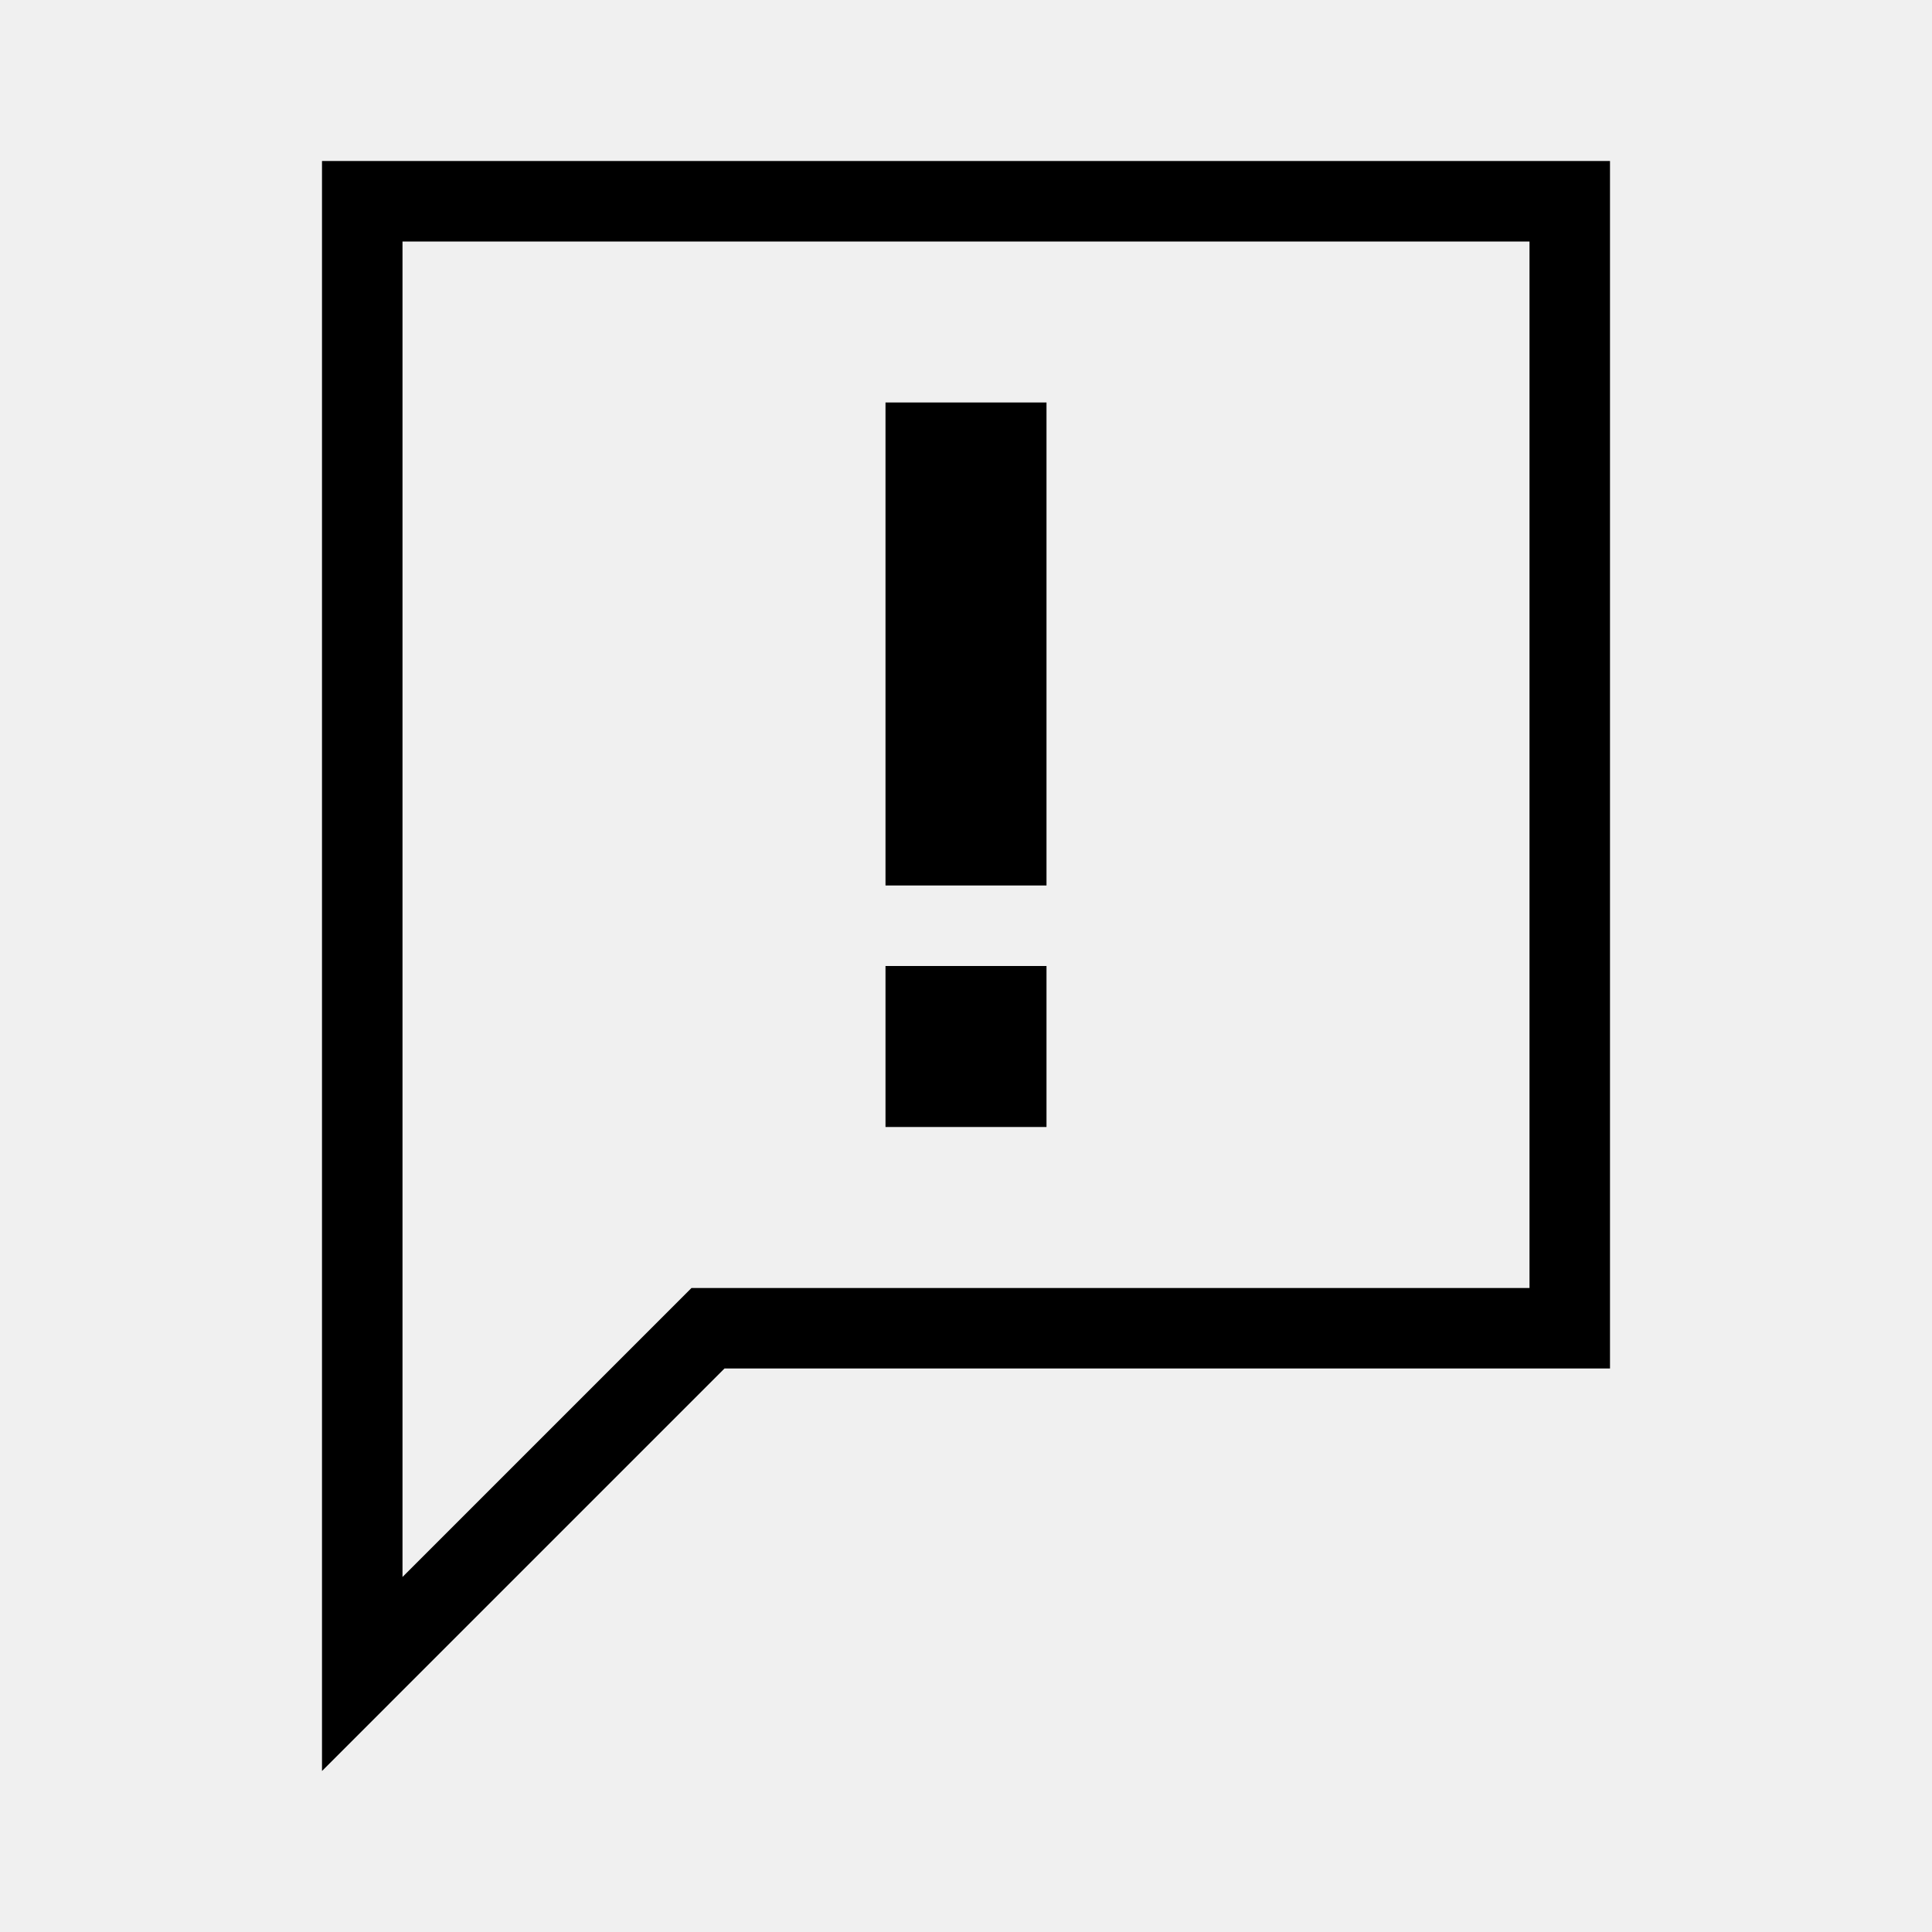
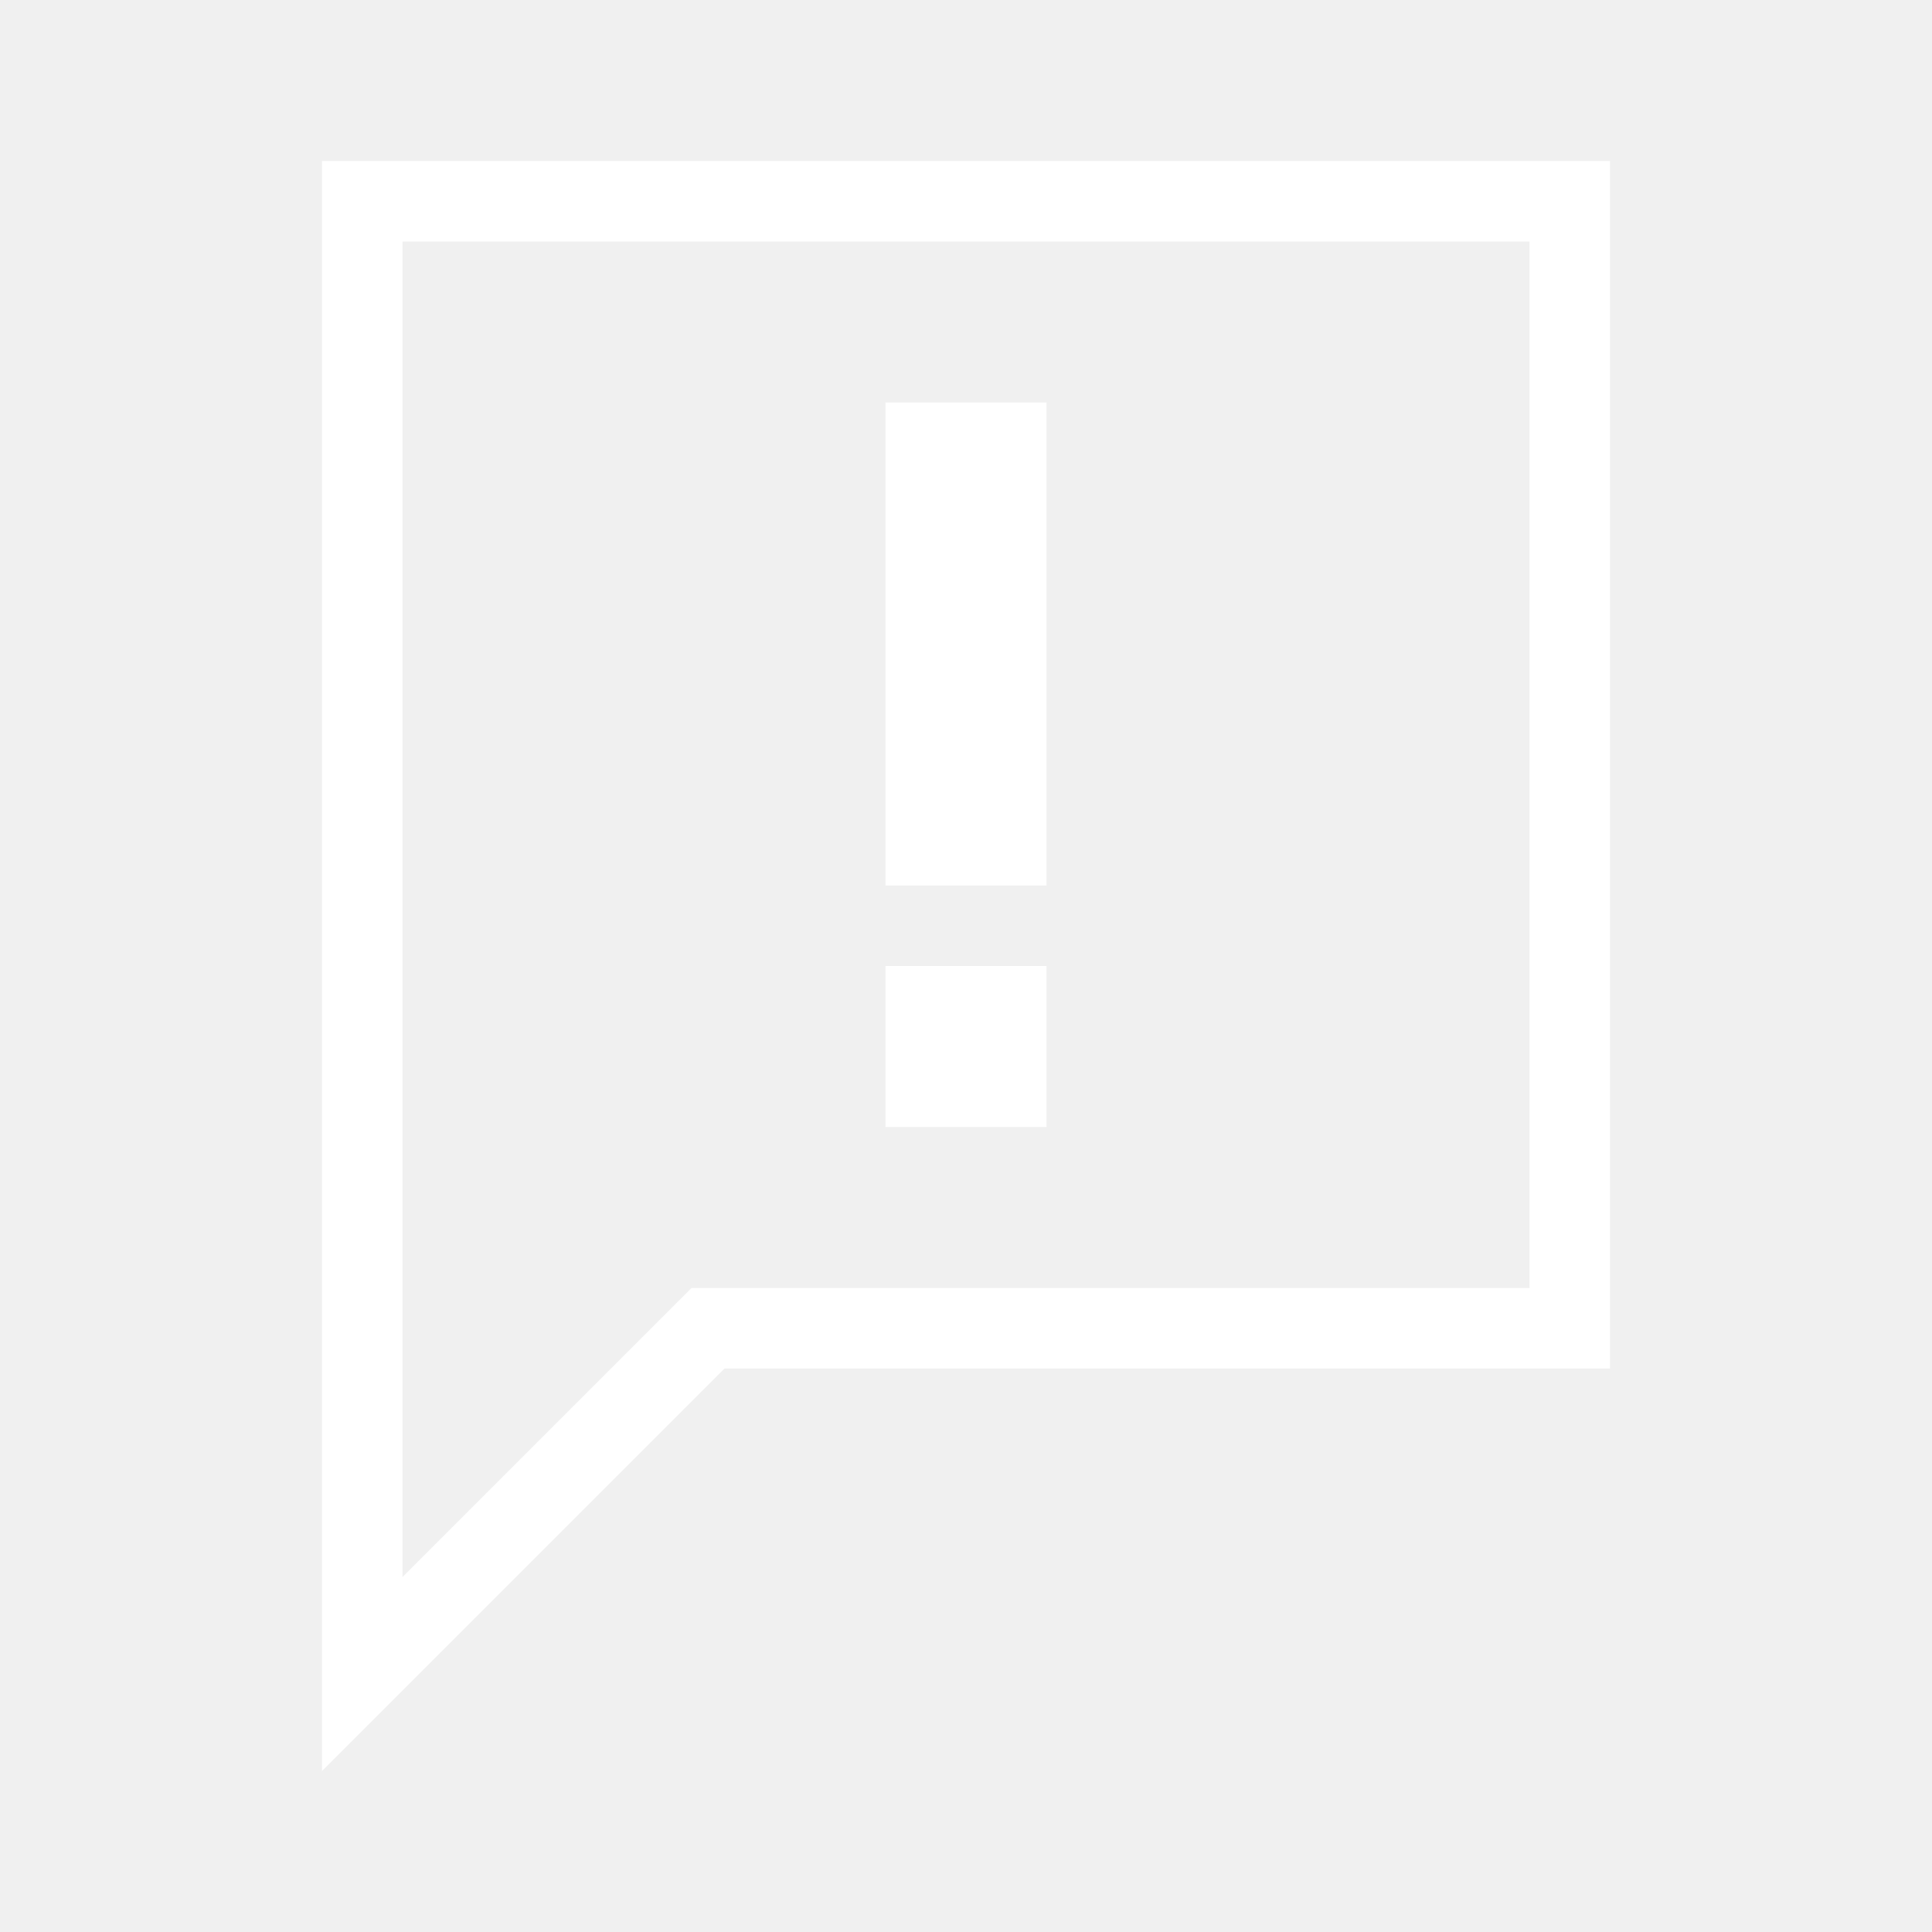
- <svg xmlns="http://www.w3.org/2000/svg" enable-background="new 0 0 24 24" height="24" viewBox="0 0 24 24" width="24" focusable="false" style="pointer-events: none; display: inherit; width: 100%; height: 100%;">
+ <svg xmlns="http://www.w3.org/2000/svg" fill="white" enable-background="new 0 0 24 24" height="24" viewBox="0 0 24 24" width="24" focusable="false" style="pointer-events: none; display: inherit; width: 100%; height: 100%;">
  <path d="M13 14h-2v-2h2v2zm0-9h-2v6h2V5zm6-2H5v16.59l3.29-3.29.3-.3H19V3m1-1v15H9l-5 5V2h16z" />
</svg>
